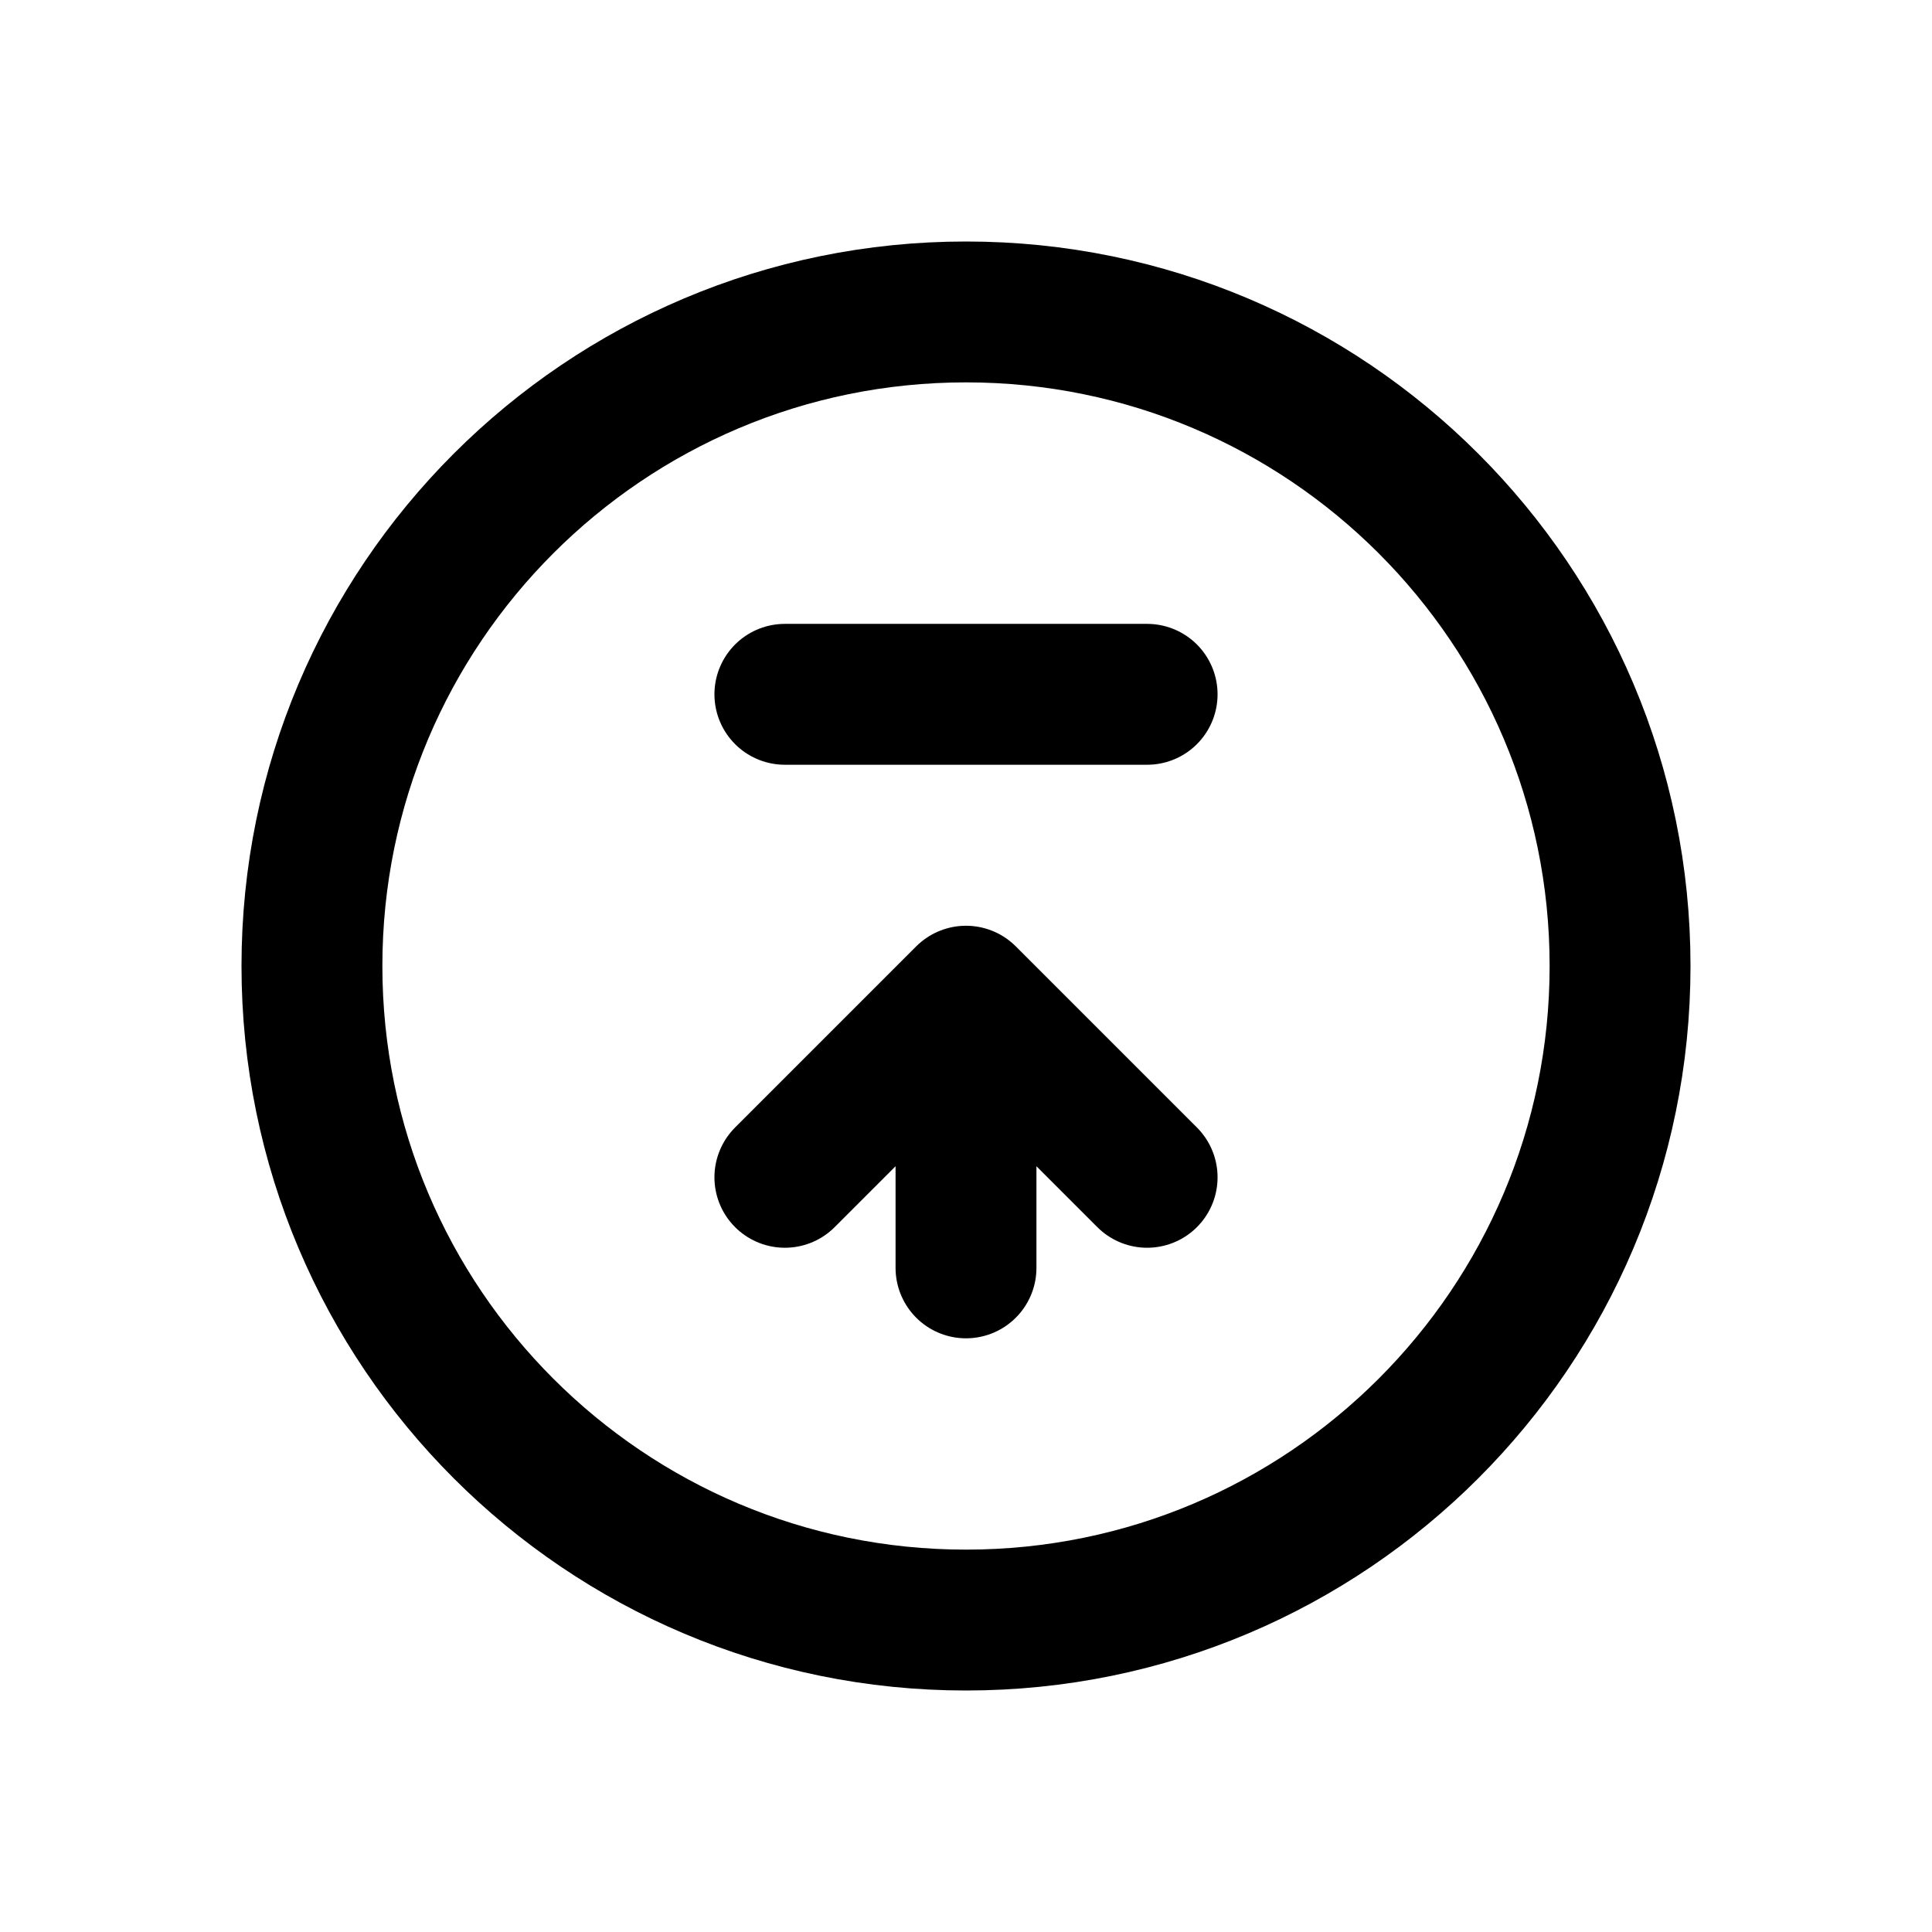
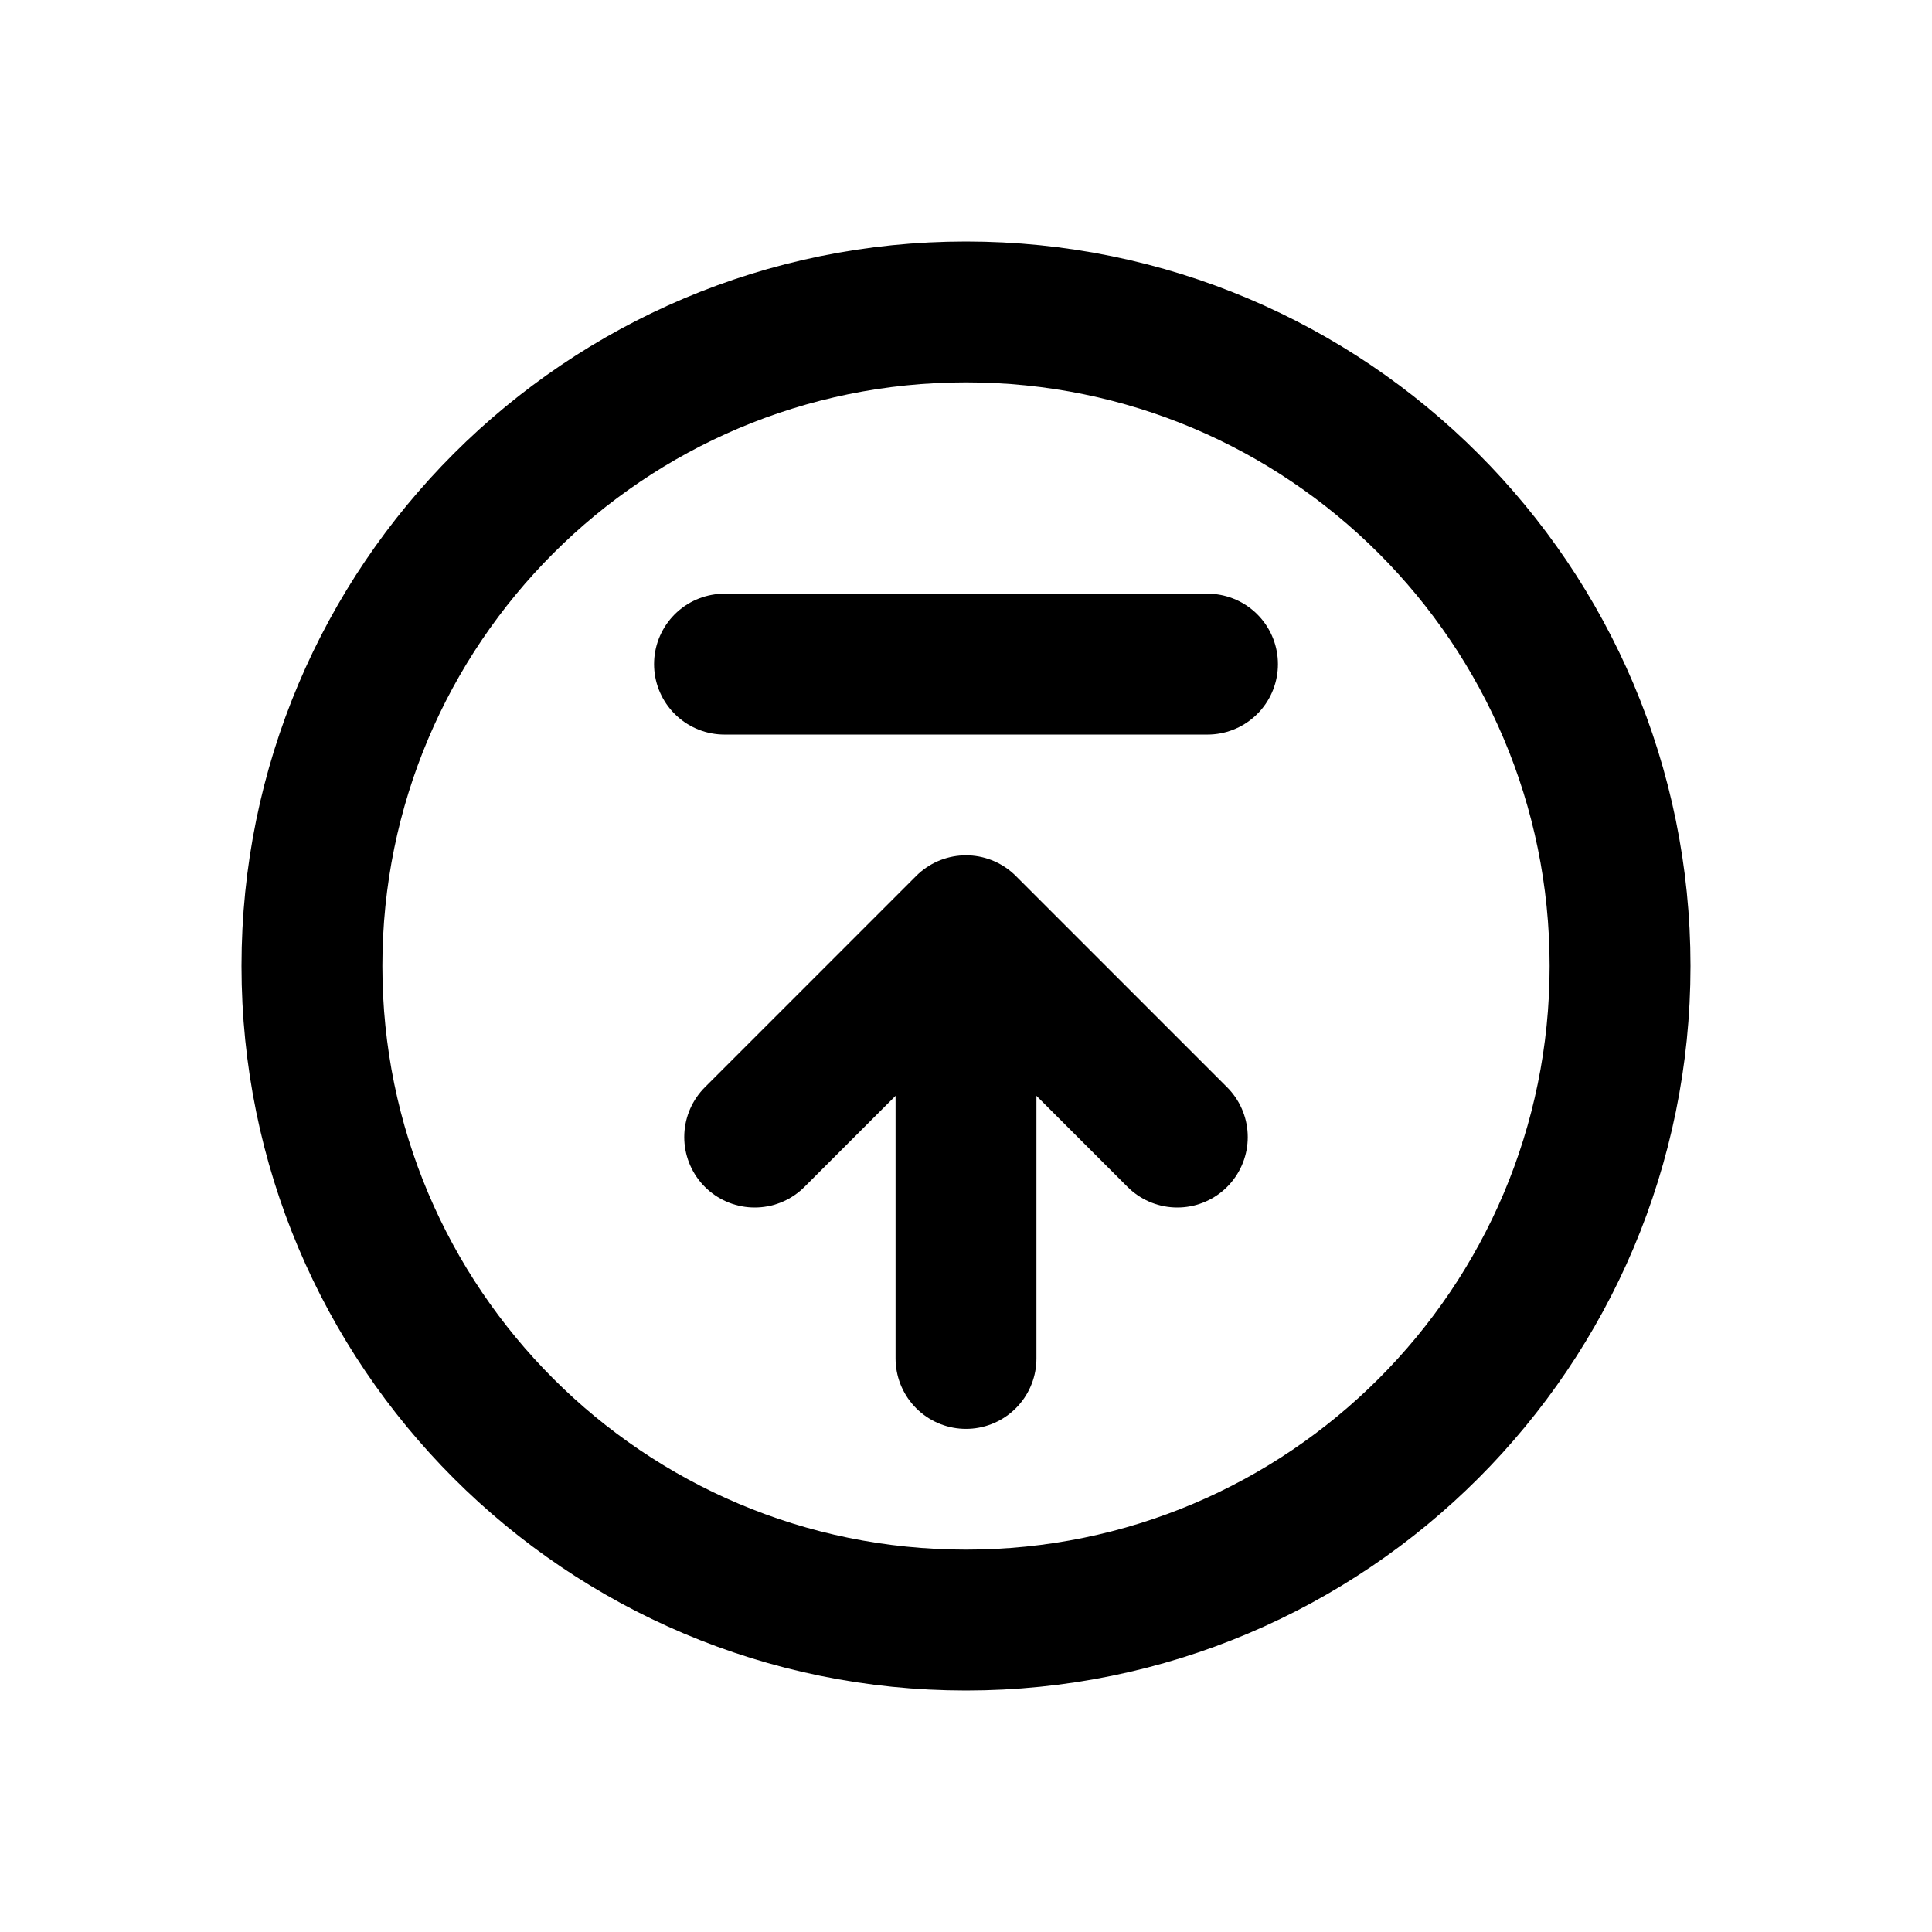
<svg xmlns="http://www.w3.org/2000/svg" width="24" height="24" viewBox="0 0 24 24" fill="none" stroke="currentColor" stroke-width="1.75" stroke-linecap="round" stroke-linejoin="round" aria-hidden="true" focusable="false">
  <circle cx="12" cy="12" r="8.125" />
-   <path d="M9.75 8.625H14.25" />
-   <path d="M12 15.75V12.375M9.75 14.625L12 12.375 14.25 14.625" />
+   <path d="M15 8.25H9" />
+   <path d="M12 16.875L12 11.5M14.625 14.125L12 11.5 9.375 14.125" />
</svg>
